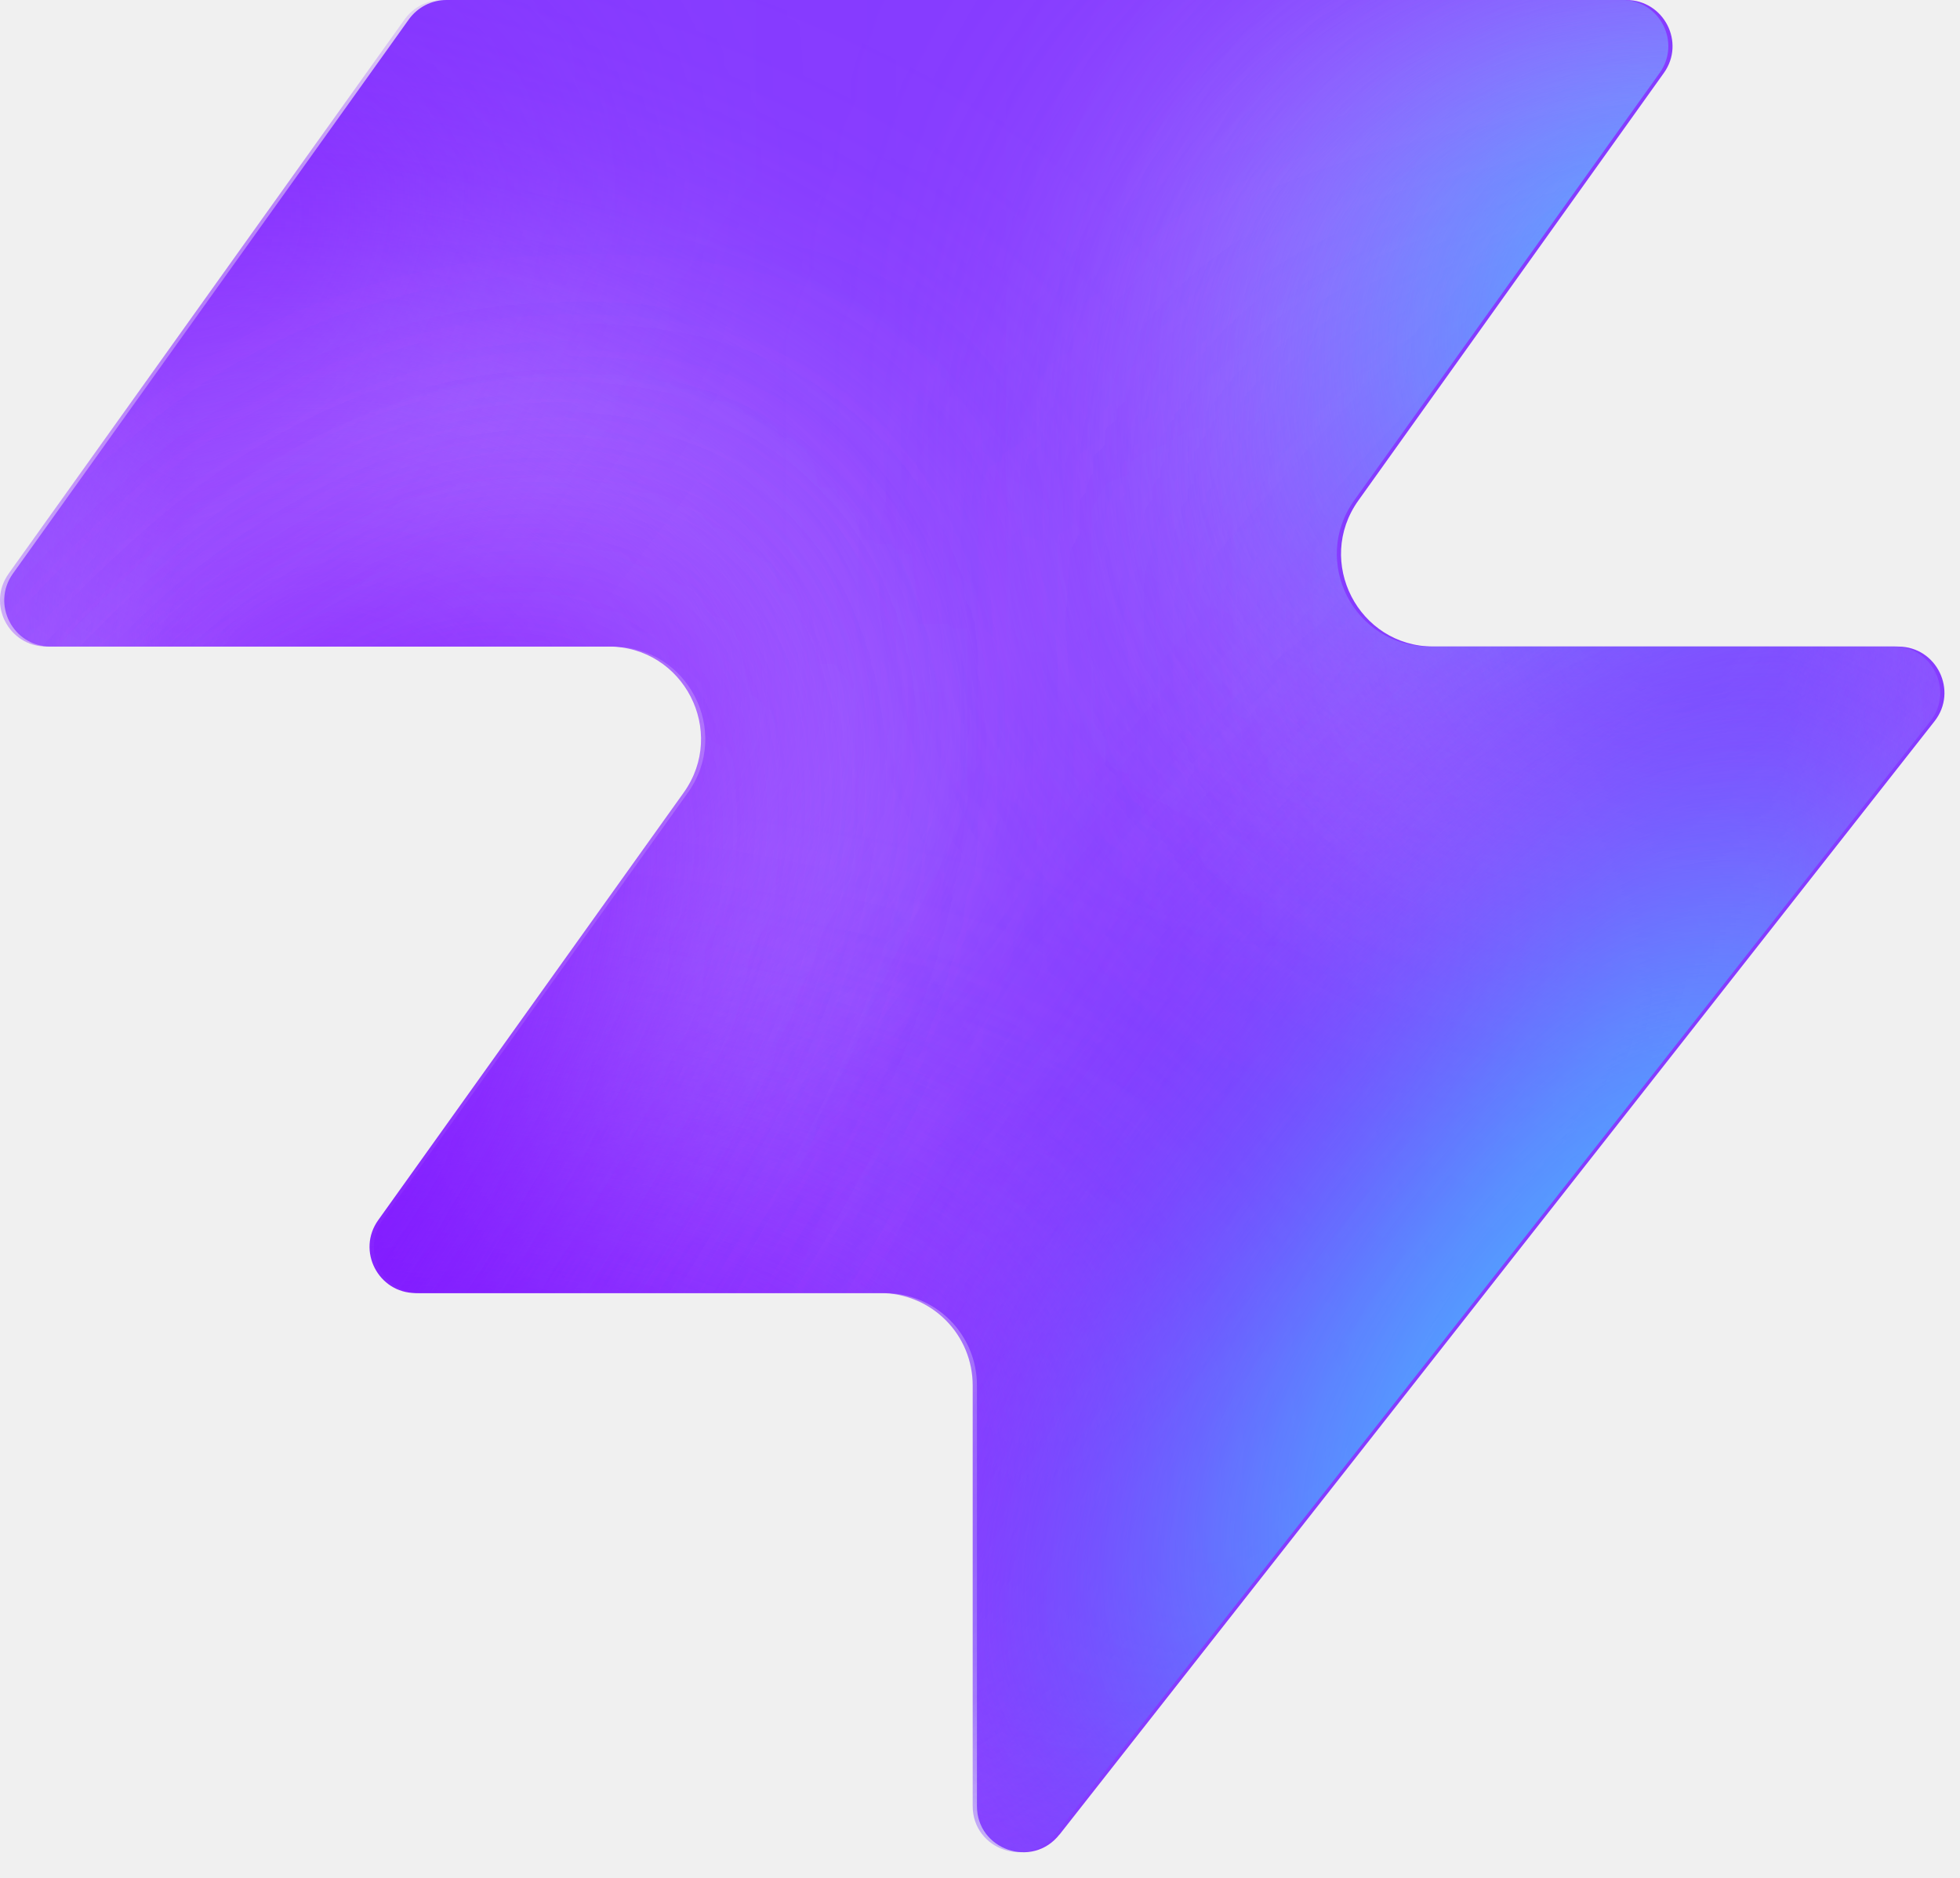
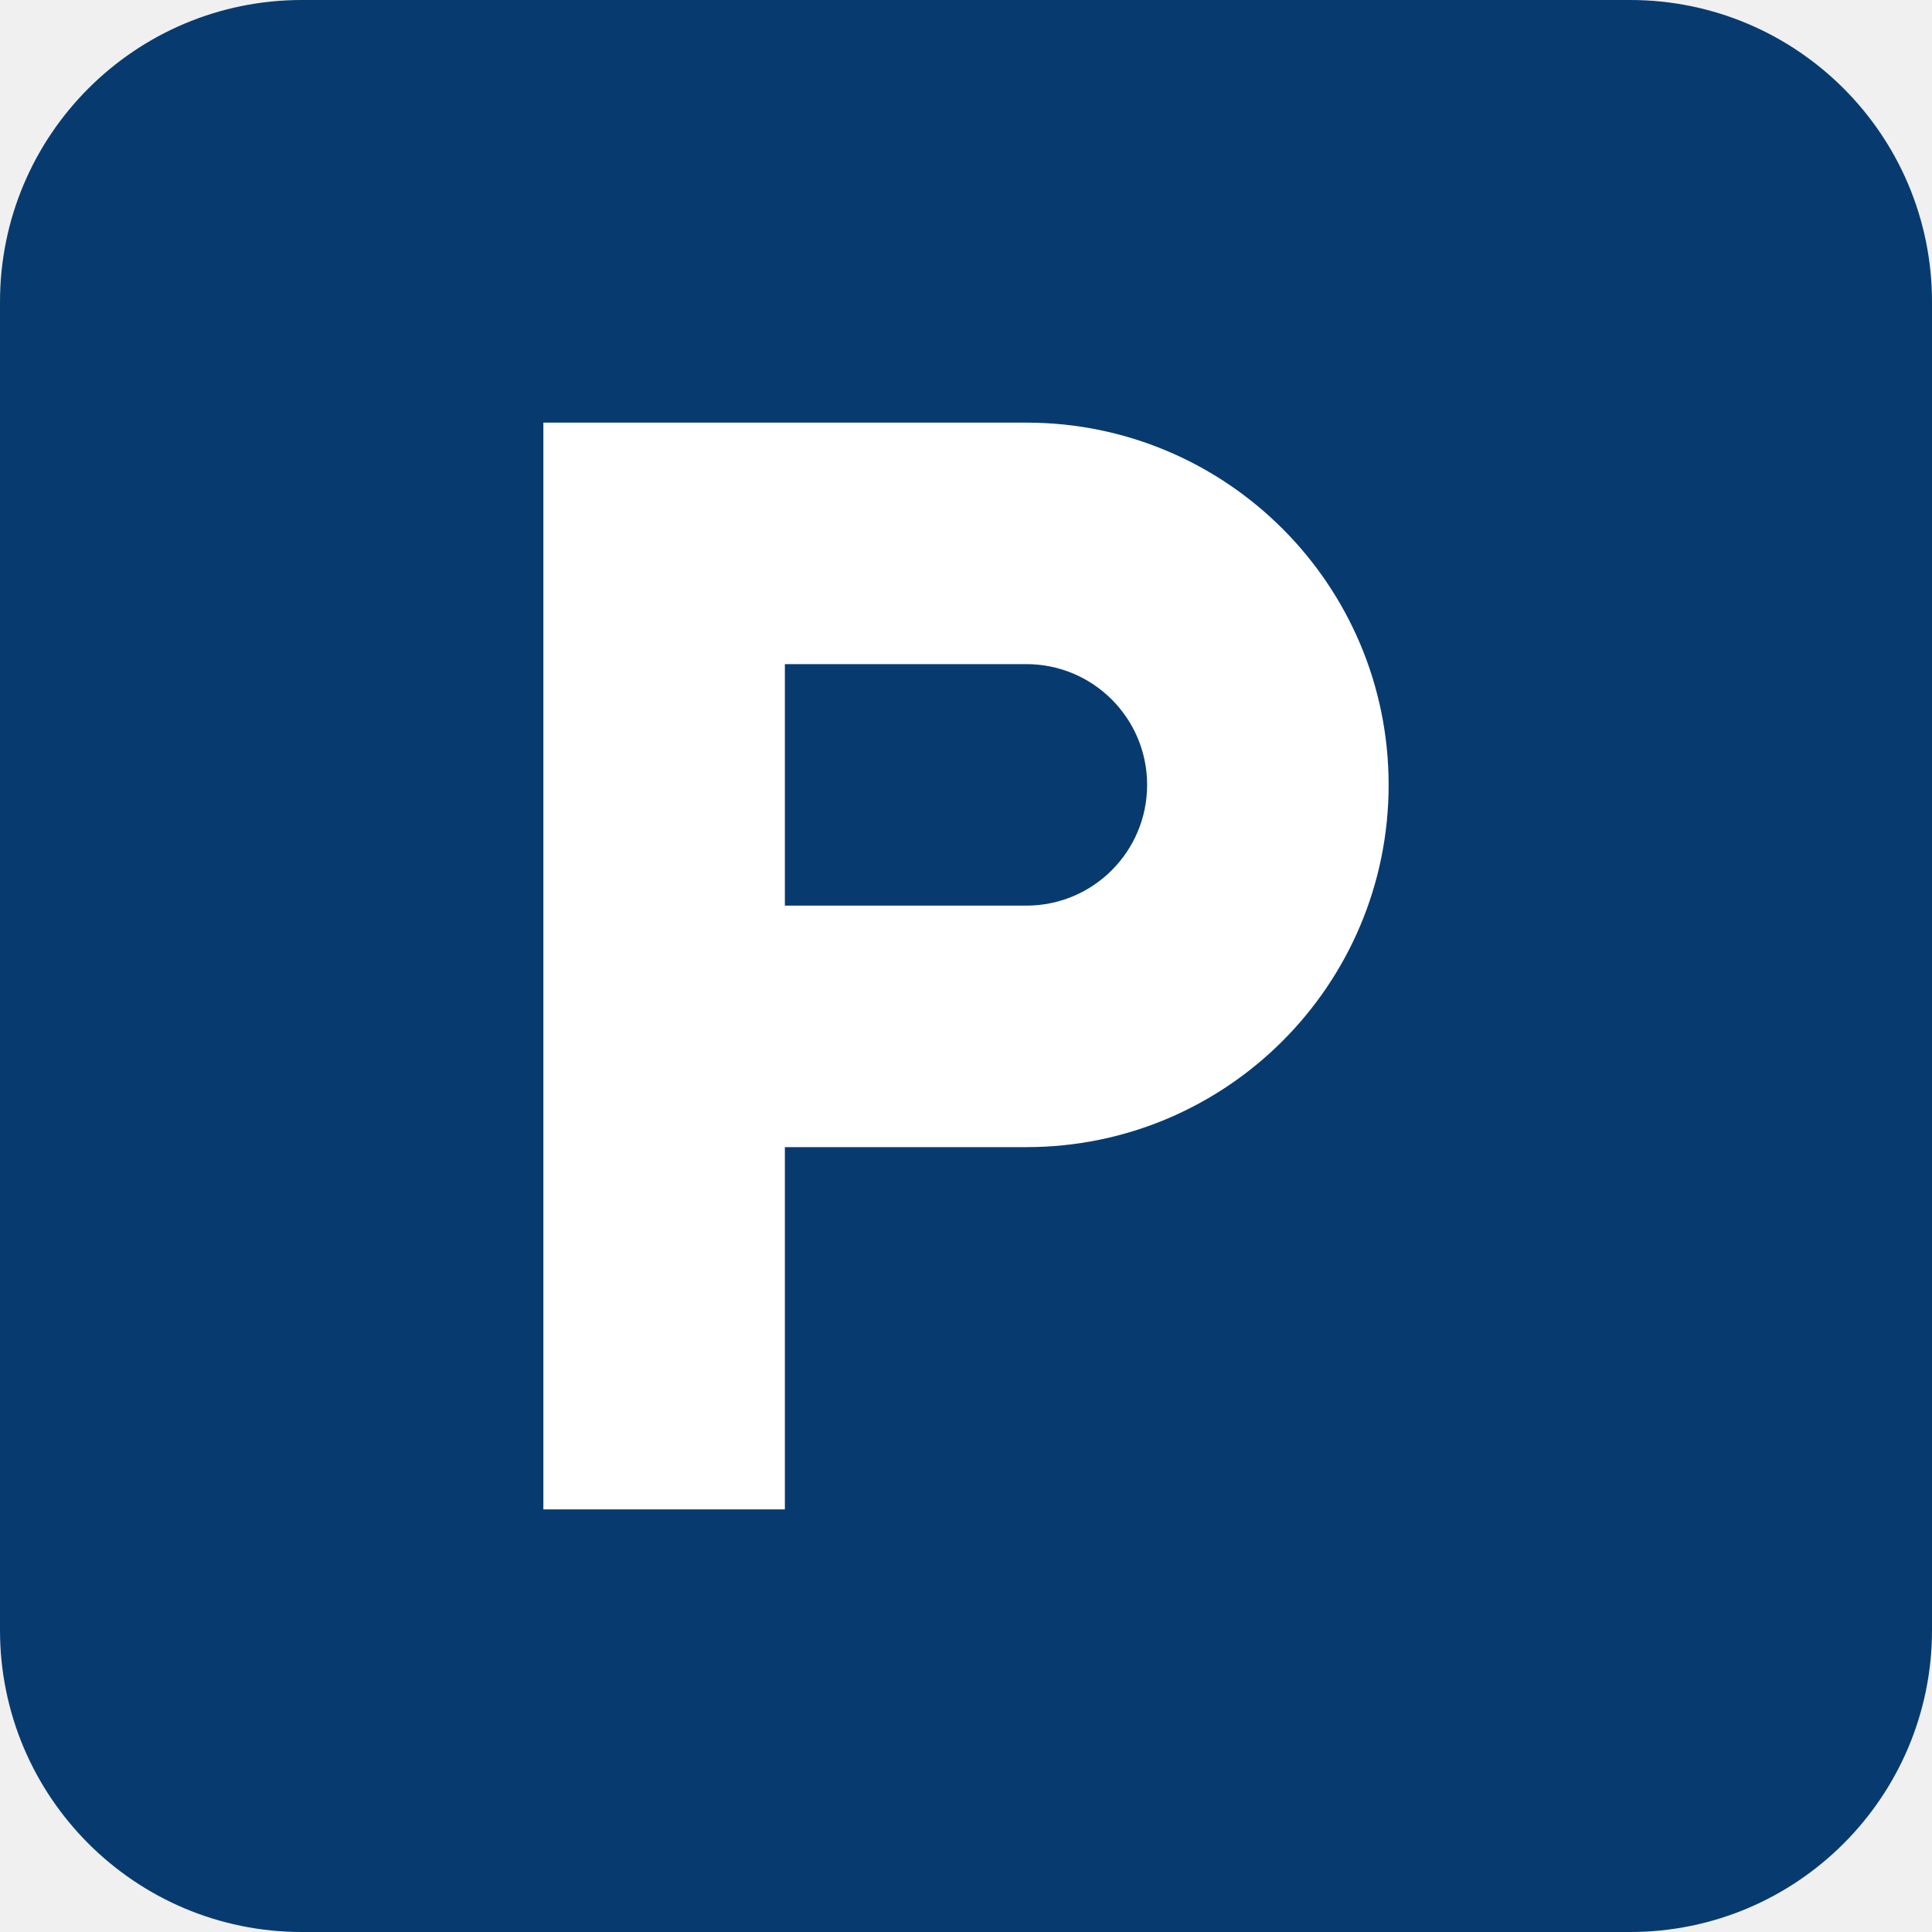
- <svg xmlns="http://www.w3.org/2000/svg" width="48" height="46" fill="none" viewBox="0 0 48 46">
-   <path fill="#863bff" d="M25.946 44.938c-.664.845-2.021.375-2.021-.698V33.937a2.26 2.26 0 0 0-2.262-2.262H10.287c-.92 0-1.456-1.04-.92-1.788l7.48-10.471c1.07-1.497 0-3.578-1.842-3.578H1.237c-.92 0-1.456-1.04-.92-1.788L10.013.474c.214-.297.556-.474.92-.474h28.894c.92 0 1.456 1.04.92 1.788l-7.48 10.471c-1.07 1.498 0 3.579 1.842 3.579h11.377c.943 0 1.473 1.088.89 1.83L25.947 44.94z" style="fill:#863bff;fill:color(display-p3 .525 .23 1);fill-opacity:1" />
-   <mask id="a" width="48" height="46" x="0" y="0" maskUnits="userSpaceOnUse" style="mask-type:alpha">
-     <path fill="#000" d="M25.842 44.938c-.664.844-2.021.375-2.021-.698V33.937a2.26 2.26 0 0 0-2.262-2.262H10.183c-.92 0-1.456-1.04-.92-1.788l7.48-10.471c1.07-1.498 0-3.579-1.842-3.579H1.133c-.92 0-1.456-1.04-.92-1.787L9.91.473c.214-.297.556-.474.92-.474h28.894c.92 0 1.456 1.04.92 1.788l-7.48 10.471c-1.07 1.498 0 3.578 1.842 3.578h11.377c.943 0 1.473 1.088.89 1.832L25.843 44.94z" style="fill:#000;fill-opacity:1" />
-   </mask>
-   <g mask="url(#a)">
-     <g filter="url(#b)">
-       <ellipse cx="5.508" cy="14.704" fill="#ede6ff" rx="5.508" ry="14.704" style="fill:#ede6ff;fill:color(display-p3 .927 .903 1);fill-opacity:1" transform="matrix(.00324 1 1 -.00324 -4.47 31.516)" />
-     </g>
-     <g filter="url(#c)">
-       <ellipse cx="10.399" cy="29.851" fill="#ede6ff" rx="10.399" ry="29.851" style="fill:#ede6ff;fill:color(display-p3 .927 .903 1);fill-opacity:1" transform="matrix(.00324 1 1 -.00324 -39.328 7.883)" />
-     </g>
-     <g filter="url(#d)">
-       <ellipse cx="5.508" cy="30.487" fill="#7e14ff" rx="5.508" ry="30.487" style="fill:#7e14ff;fill:color(display-p3 .492 .077 1);fill-opacity:1" transform="rotate(89.814 -25.913 -14.639)scale(1 -1)" />
-     </g>
-     <g filter="url(#e)">
-       <ellipse cx="5.508" cy="30.599" fill="#7e14ff" rx="5.508" ry="30.599" style="fill:#7e14ff;fill:color(display-p3 .492 .077 1);fill-opacity:1" transform="rotate(89.814 -32.644 -3.334)scale(1 -1)" />
-     </g>
-     <g filter="url(#f)">
-       <ellipse cx="5.508" cy="30.599" fill="#7e14ff" rx="5.508" ry="30.599" style="fill:#7e14ff;fill:color(display-p3 .492 .077 1);fill-opacity:1" transform="matrix(.00324 1 1 -.00324 -34.34 30.47)" />
-     </g>
-     <g filter="url(#g)">
-       <ellipse cx="14.072" cy="22.078" fill="#ede6ff" rx="14.072" ry="22.078" style="fill:#ede6ff;fill:color(display-p3 .927 .903 1);fill-opacity:1" transform="rotate(93.35 24.506 48.493)scale(-1 1)" />
-     </g>
-     <g filter="url(#h)">
-       <ellipse cx="3.47" cy="21.501" fill="#7e14ff" rx="3.47" ry="21.501" style="fill:#7e14ff;fill:color(display-p3 .492 .077 1);fill-opacity:1" transform="rotate(89.009 28.708 47.59)scale(-1 1)" />
-     </g>
-     <g filter="url(#i)">
-       <ellipse cx="3.47" cy="21.501" fill="#7e14ff" rx="3.47" ry="21.501" style="fill:#7e14ff;fill:color(display-p3 .492 .077 1);fill-opacity:1" transform="rotate(89.009 28.708 47.59)scale(-1 1)" />
-     </g>
-     <g filter="url(#j)">
-       <ellipse cx=".387" cy="8.972" fill="#7e14ff" rx="4.407" ry="29.108" style="fill:#7e14ff;fill:color(display-p3 .492 .077 1);fill-opacity:1" transform="rotate(39.51 .387 8.972)" />
-     </g>
-     <g filter="url(#k)">
-       <ellipse cx="47.523" cy="-6.092" fill="#7e14ff" rx="4.407" ry="29.108" style="fill:#7e14ff;fill:color(display-p3 .492 .077 1);fill-opacity:1" transform="rotate(37.892 47.523 -6.092)" />
-     </g>
-     <g filter="url(#l)">
-       <ellipse cx="41.412" cy="6.333" fill="#47bfff" rx="5.971" ry="9.665" style="fill:#47bfff;fill:color(display-p3 .28 .748 1);fill-opacity:1" transform="rotate(37.892 41.412 6.333)" />
-     </g>
-     <g filter="url(#m)">
-       <ellipse cx="-1.879" cy="38.332" fill="#7e14ff" rx="4.407" ry="29.108" style="fill:#7e14ff;fill:color(display-p3 .492 .077 1);fill-opacity:1" transform="rotate(37.892 -1.88 38.332)" />
-     </g>
-     <g filter="url(#n)">
-       <ellipse cx="-1.879" cy="38.332" fill="#7e14ff" rx="4.407" ry="29.108" style="fill:#7e14ff;fill:color(display-p3 .492 .077 1);fill-opacity:1" transform="rotate(37.892 -1.88 38.332)" />
-     </g>
-     <g filter="url(#o)">
-       <ellipse cx="35.651" cy="29.907" fill="#7e14ff" rx="4.407" ry="29.108" style="fill:#7e14ff;fill:color(display-p3 .492 .077 1);fill-opacity:1" transform="rotate(37.892 35.651 29.907)" />
-     </g>
-     <g filter="url(#p)">
-       <ellipse cx="38.418" cy="32.4" fill="#47bfff" rx="5.971" ry="15.297" style="fill:#47bfff;fill:color(display-p3 .28 .748 1);fill-opacity:1" transform="rotate(37.892 38.418 32.4)" />
-     </g>
-   </g>
-   <defs>
-     <filter id="b" width="60.045" height="41.654" x="-19.77" y="16.149" color-interpolation-filters="sRGB" filterUnits="userSpaceOnUse">
-       <feFlood flood-opacity="0" result="BackgroundImageFix" />
-       <feBlend in="SourceGraphic" in2="BackgroundImageFix" result="shape" />
-       <feGaussianBlur result="effect1_foregroundBlur_2002_17158" stdDeviation="7.659" />
-     </filter>
-     <filter id="c" width="90.34" height="51.437" x="-54.613" y="-7.533" color-interpolation-filters="sRGB" filterUnits="userSpaceOnUse">
-       <feFlood flood-opacity="0" result="BackgroundImageFix" />
-       <feBlend in="SourceGraphic" in2="BackgroundImageFix" result="shape" />
-       <feGaussianBlur result="effect1_foregroundBlur_2002_17158" stdDeviation="7.659" />
-     </filter>
-     <filter id="d" width="79.355" height="29.4" x="-49.64" y="2.03" color-interpolation-filters="sRGB" filterUnits="userSpaceOnUse">
-       <feFlood flood-opacity="0" result="BackgroundImageFix" />
-       <feBlend in="SourceGraphic" in2="BackgroundImageFix" result="shape" />
-       <feGaussianBlur result="effect1_foregroundBlur_2002_17158" stdDeviation="4.596" />
-     </filter>
-     <filter id="e" width="79.579" height="29.4" x="-45.045" y="20.029" color-interpolation-filters="sRGB" filterUnits="userSpaceOnUse">
-       <feFlood flood-opacity="0" result="BackgroundImageFix" />
-       <feBlend in="SourceGraphic" in2="BackgroundImageFix" result="shape" />
-       <feGaussianBlur result="effect1_foregroundBlur_2002_17158" stdDeviation="4.596" />
-     </filter>
-     <filter id="f" width="79.579" height="29.4" x="-43.513" y="21.178" color-interpolation-filters="sRGB" filterUnits="userSpaceOnUse">
-       <feFlood flood-opacity="0" result="BackgroundImageFix" />
-       <feBlend in="SourceGraphic" in2="BackgroundImageFix" result="shape" />
-       <feGaussianBlur result="effect1_foregroundBlur_2002_17158" stdDeviation="4.596" />
-     </filter>
-     <filter id="g" width="74.749" height="58.852" x="15.756" y="-17.901" color-interpolation-filters="sRGB" filterUnits="userSpaceOnUse">
-       <feFlood flood-opacity="0" result="BackgroundImageFix" />
-       <feBlend in="SourceGraphic" in2="BackgroundImageFix" result="shape" />
-       <feGaussianBlur result="effect1_foregroundBlur_2002_17158" stdDeviation="7.659" />
-     </filter>
-     <filter id="h" width="61.377" height="25.362" x="23.548" y="2.284" color-interpolation-filters="sRGB" filterUnits="userSpaceOnUse">
-       <feFlood flood-opacity="0" result="BackgroundImageFix" />
-       <feBlend in="SourceGraphic" in2="BackgroundImageFix" result="shape" />
-       <feGaussianBlur result="effect1_foregroundBlur_2002_17158" stdDeviation="4.596" />
-     </filter>
-     <filter id="i" width="61.377" height="25.362" x="23.548" y="2.284" color-interpolation-filters="sRGB" filterUnits="userSpaceOnUse">
-       <feFlood flood-opacity="0" result="BackgroundImageFix" />
-       <feBlend in="SourceGraphic" in2="BackgroundImageFix" result="shape" />
-       <feGaussianBlur result="effect1_foregroundBlur_2002_17158" stdDeviation="4.596" />
-     </filter>
-     <filter id="j" width="56.045" height="63.649" x="-27.636" y="-22.853" color-interpolation-filters="sRGB" filterUnits="userSpaceOnUse">
-       <feFlood flood-opacity="0" result="BackgroundImageFix" />
-       <feBlend in="SourceGraphic" in2="BackgroundImageFix" result="shape" />
-       <feGaussianBlur result="effect1_foregroundBlur_2002_17158" stdDeviation="4.596" />
-     </filter>
-     <filter id="k" width="54.814" height="64.646" x="20.116" y="-38.415" color-interpolation-filters="sRGB" filterUnits="userSpaceOnUse">
-       <feFlood flood-opacity="0" result="BackgroundImageFix" />
-       <feBlend in="SourceGraphic" in2="BackgroundImageFix" result="shape" />
-       <feGaussianBlur result="effect1_foregroundBlur_2002_17158" stdDeviation="4.596" />
-     </filter>
-     <filter id="l" width="33.541" height="35.313" x="24.641" y="-11.323" color-interpolation-filters="sRGB" filterUnits="userSpaceOnUse">
-       <feFlood flood-opacity="0" result="BackgroundImageFix" />
-       <feBlend in="SourceGraphic" in2="BackgroundImageFix" result="shape" />
-       <feGaussianBlur result="effect1_foregroundBlur_2002_17158" stdDeviation="4.596" />
-     </filter>
-     <filter id="m" width="54.814" height="64.646" x="-29.286" y="6.009" color-interpolation-filters="sRGB" filterUnits="userSpaceOnUse">
-       <feFlood flood-opacity="0" result="BackgroundImageFix" />
-       <feBlend in="SourceGraphic" in2="BackgroundImageFix" result="shape" />
-       <feGaussianBlur result="effect1_foregroundBlur_2002_17158" stdDeviation="4.596" />
-     </filter>
-     <filter id="n" width="54.814" height="64.646" x="-29.286" y="6.009" color-interpolation-filters="sRGB" filterUnits="userSpaceOnUse">
-       <feFlood flood-opacity="0" result="BackgroundImageFix" />
-       <feBlend in="SourceGraphic" in2="BackgroundImageFix" result="shape" />
-       <feGaussianBlur result="effect1_foregroundBlur_2002_17158" stdDeviation="4.596" />
-     </filter>
-     <filter id="o" width="54.814" height="64.646" x="8.244" y="-2.416" color-interpolation-filters="sRGB" filterUnits="userSpaceOnUse">
-       <feFlood flood-opacity="0" result="BackgroundImageFix" />
-       <feBlend in="SourceGraphic" in2="BackgroundImageFix" result="shape" />
-       <feGaussianBlur result="effect1_foregroundBlur_2002_17158" stdDeviation="4.596" />
-     </filter>
-     <filter id="p" width="39.409" height="43.623" x="18.713" y="10.588" color-interpolation-filters="sRGB" filterUnits="userSpaceOnUse">
-       <feFlood flood-opacity="0" result="BackgroundImageFix" />
-       <feBlend in="SourceGraphic" in2="BackgroundImageFix" result="shape" />
-       <feGaussianBlur result="effect1_foregroundBlur_2002_17158" stdDeviation="4.596" />
-     </filter>
-   </defs>
+ <svg xmlns="http://www.w3.org/2000/svg" viewBox="0 0 32 32">
+   <rect width="32" height="32" rx="5" fill="#073b70" />
+   <path d="M9 25V7h8a6 6 0 0 1 0 12h-4v6zm4-10h4a2 2 0 0 0 0-4h-4z" fill="#fff" />
</svg>
